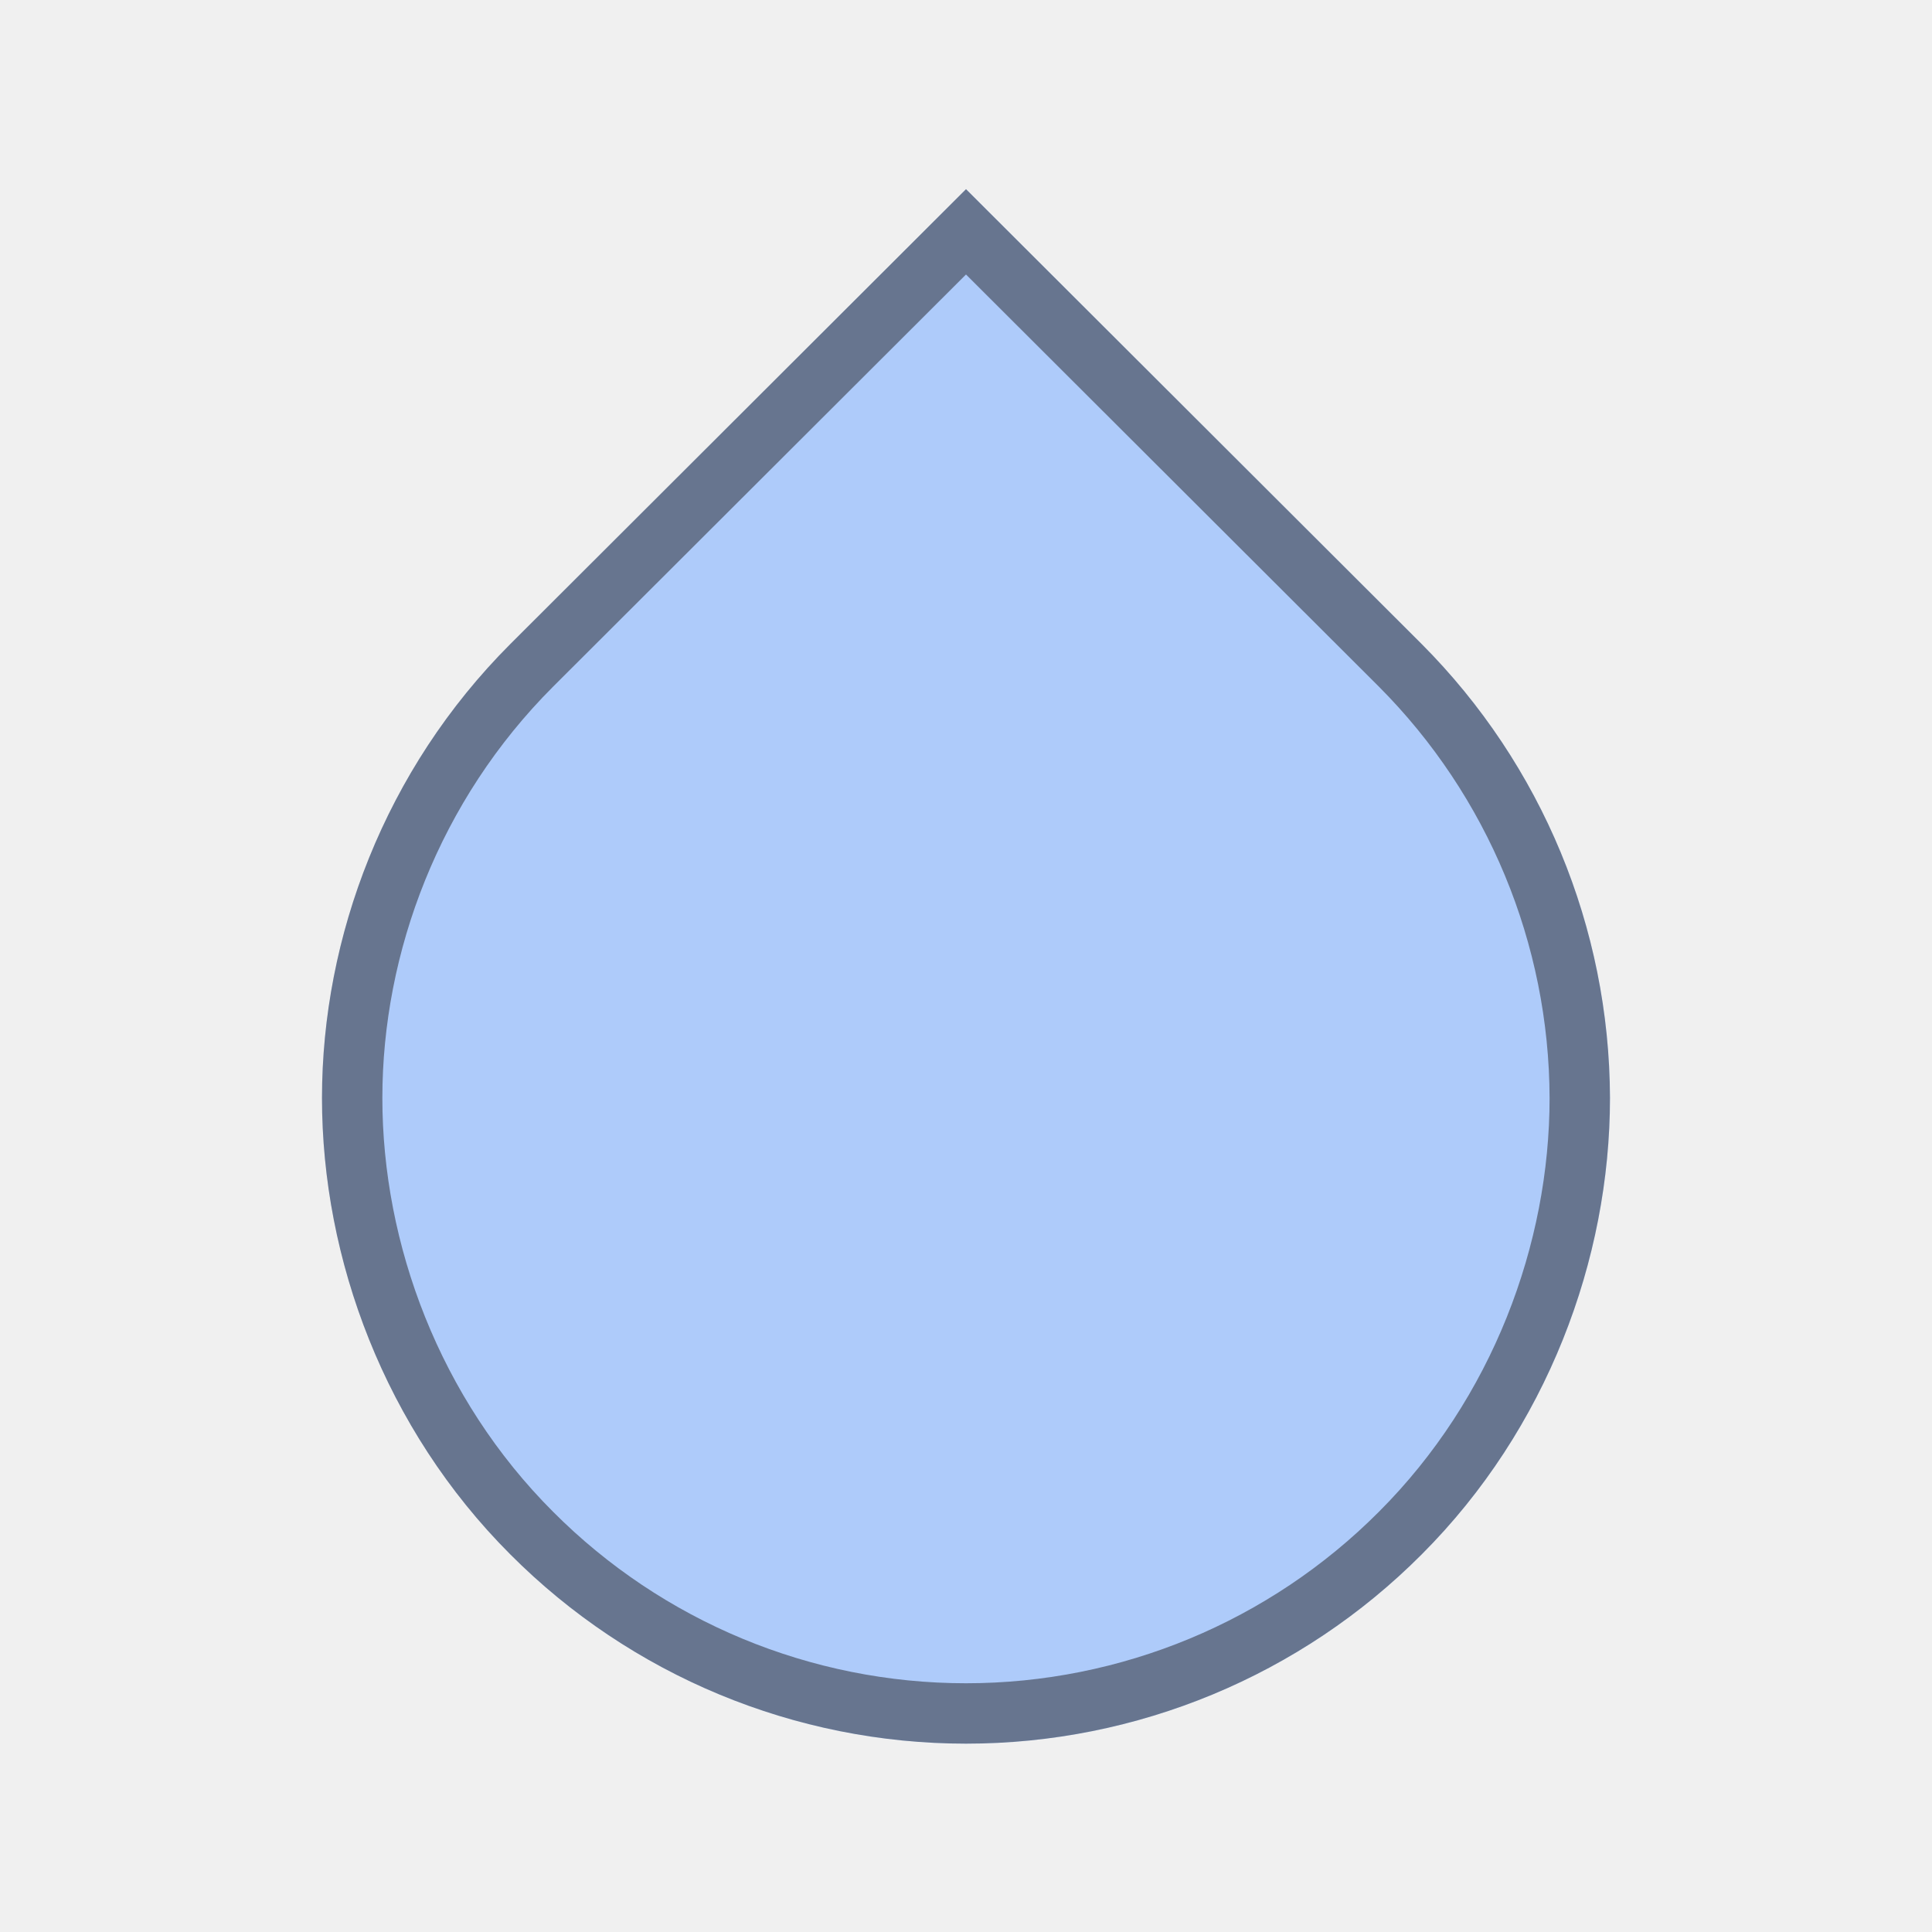
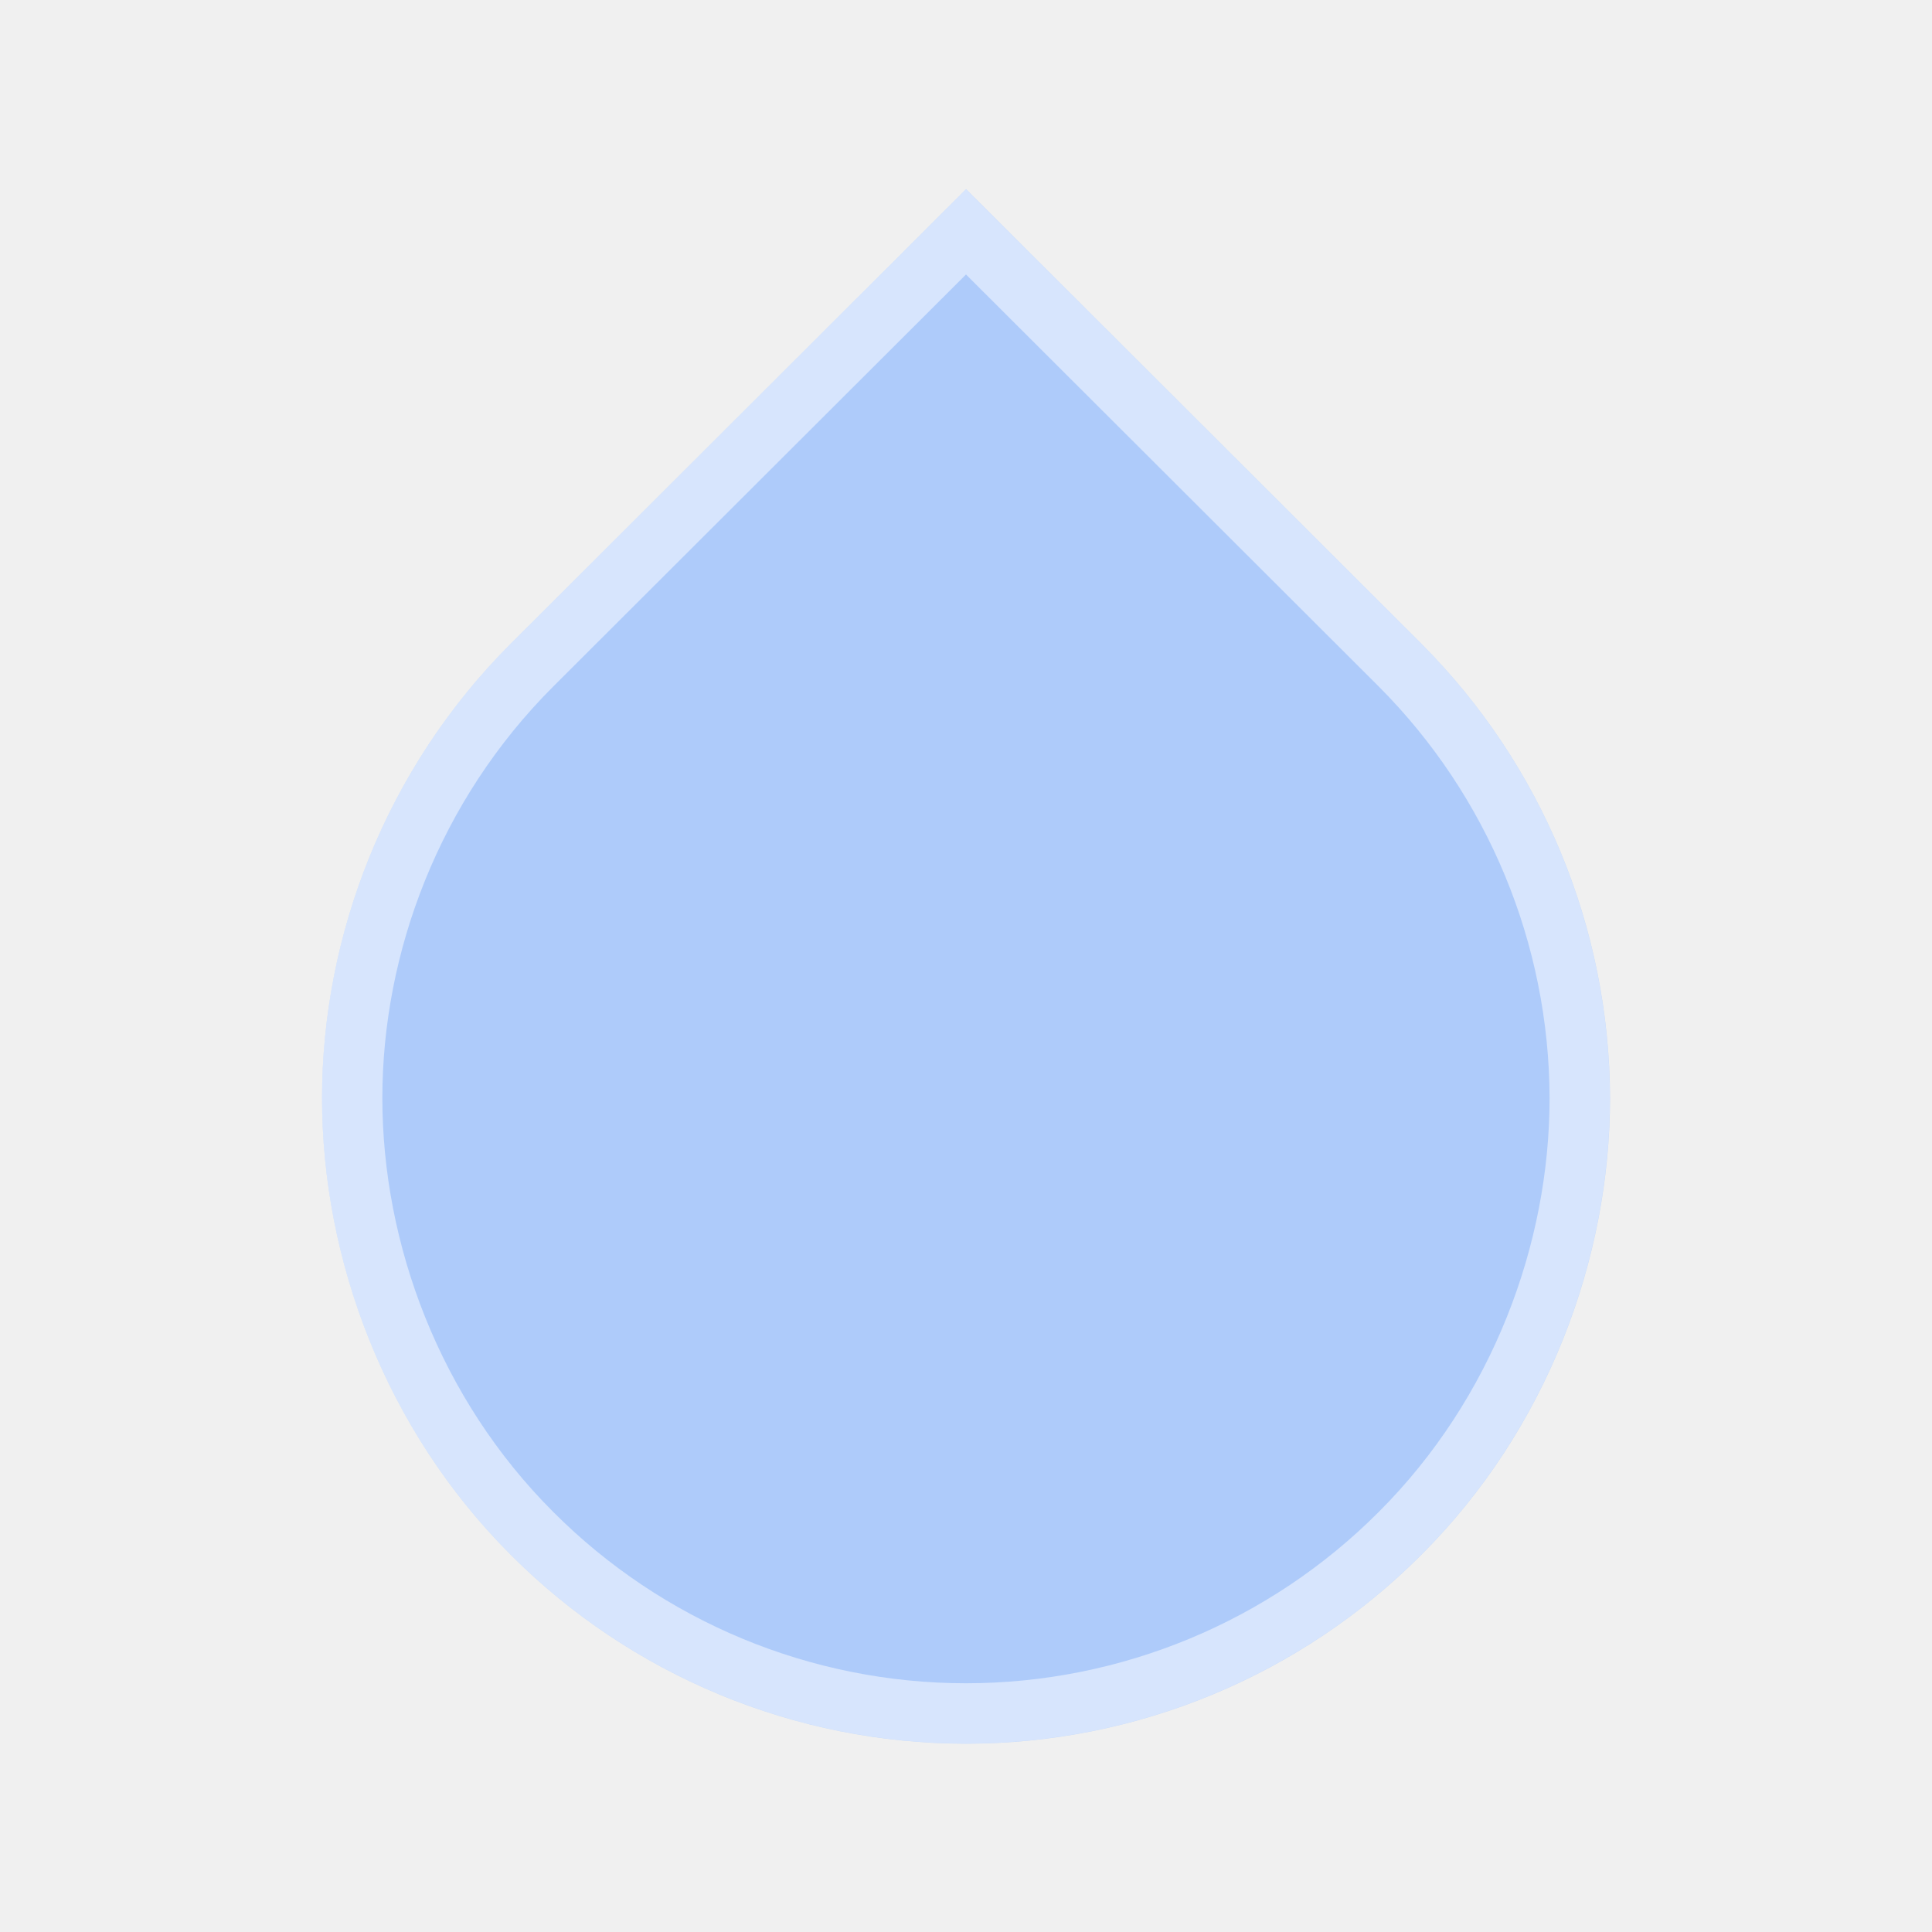
<svg xmlns="http://www.w3.org/2000/svg" fill="none" viewBox="0 0 32 32">
  <path fill="#AECBFA" fill-rule="evenodd" d="M26.667 18.187c0 2.666-1.04 5.48-3.12 7.56a10.653 10.653 0 0 1-15.093 0c-2.08-2.08-3.12-4.894-3.12-7.56 0-2.667 1.04-5.44 3.12-7.52l7.547-7.534 7.546 7.534a10.693 10.693 0 0 1 3.12 7.52Z" clip-rule="evenodd" />
-   <path stroke="#202124" stroke-linecap="square" stroke-opacity=".5" d="M8.807 11.02 16 3.84l7.193 7.18a10.193 10.193 0 0 1 2.973 7.167c0 2.542-.993 5.226-2.973 7.206a10.154 10.154 0 0 1-14.386 0c-1.981-1.98-2.974-4.664-2.974-7.206 0-2.54.992-5.185 2.974-7.167Z" />
+   <path stroke="#FFFFFF" stroke-linecap="square" stroke-opacity=".5" d="M8.807 11.02 16 3.84l7.193 7.18a10.193 10.193 0 0 1 2.973 7.167c0 2.542-.993 5.226-2.973 7.206a10.154 10.154 0 0 1-14.386 0c-1.981-1.98-2.974-4.664-2.974-7.206 0-2.54.992-5.185 2.974-7.167Z" />
</svg>
